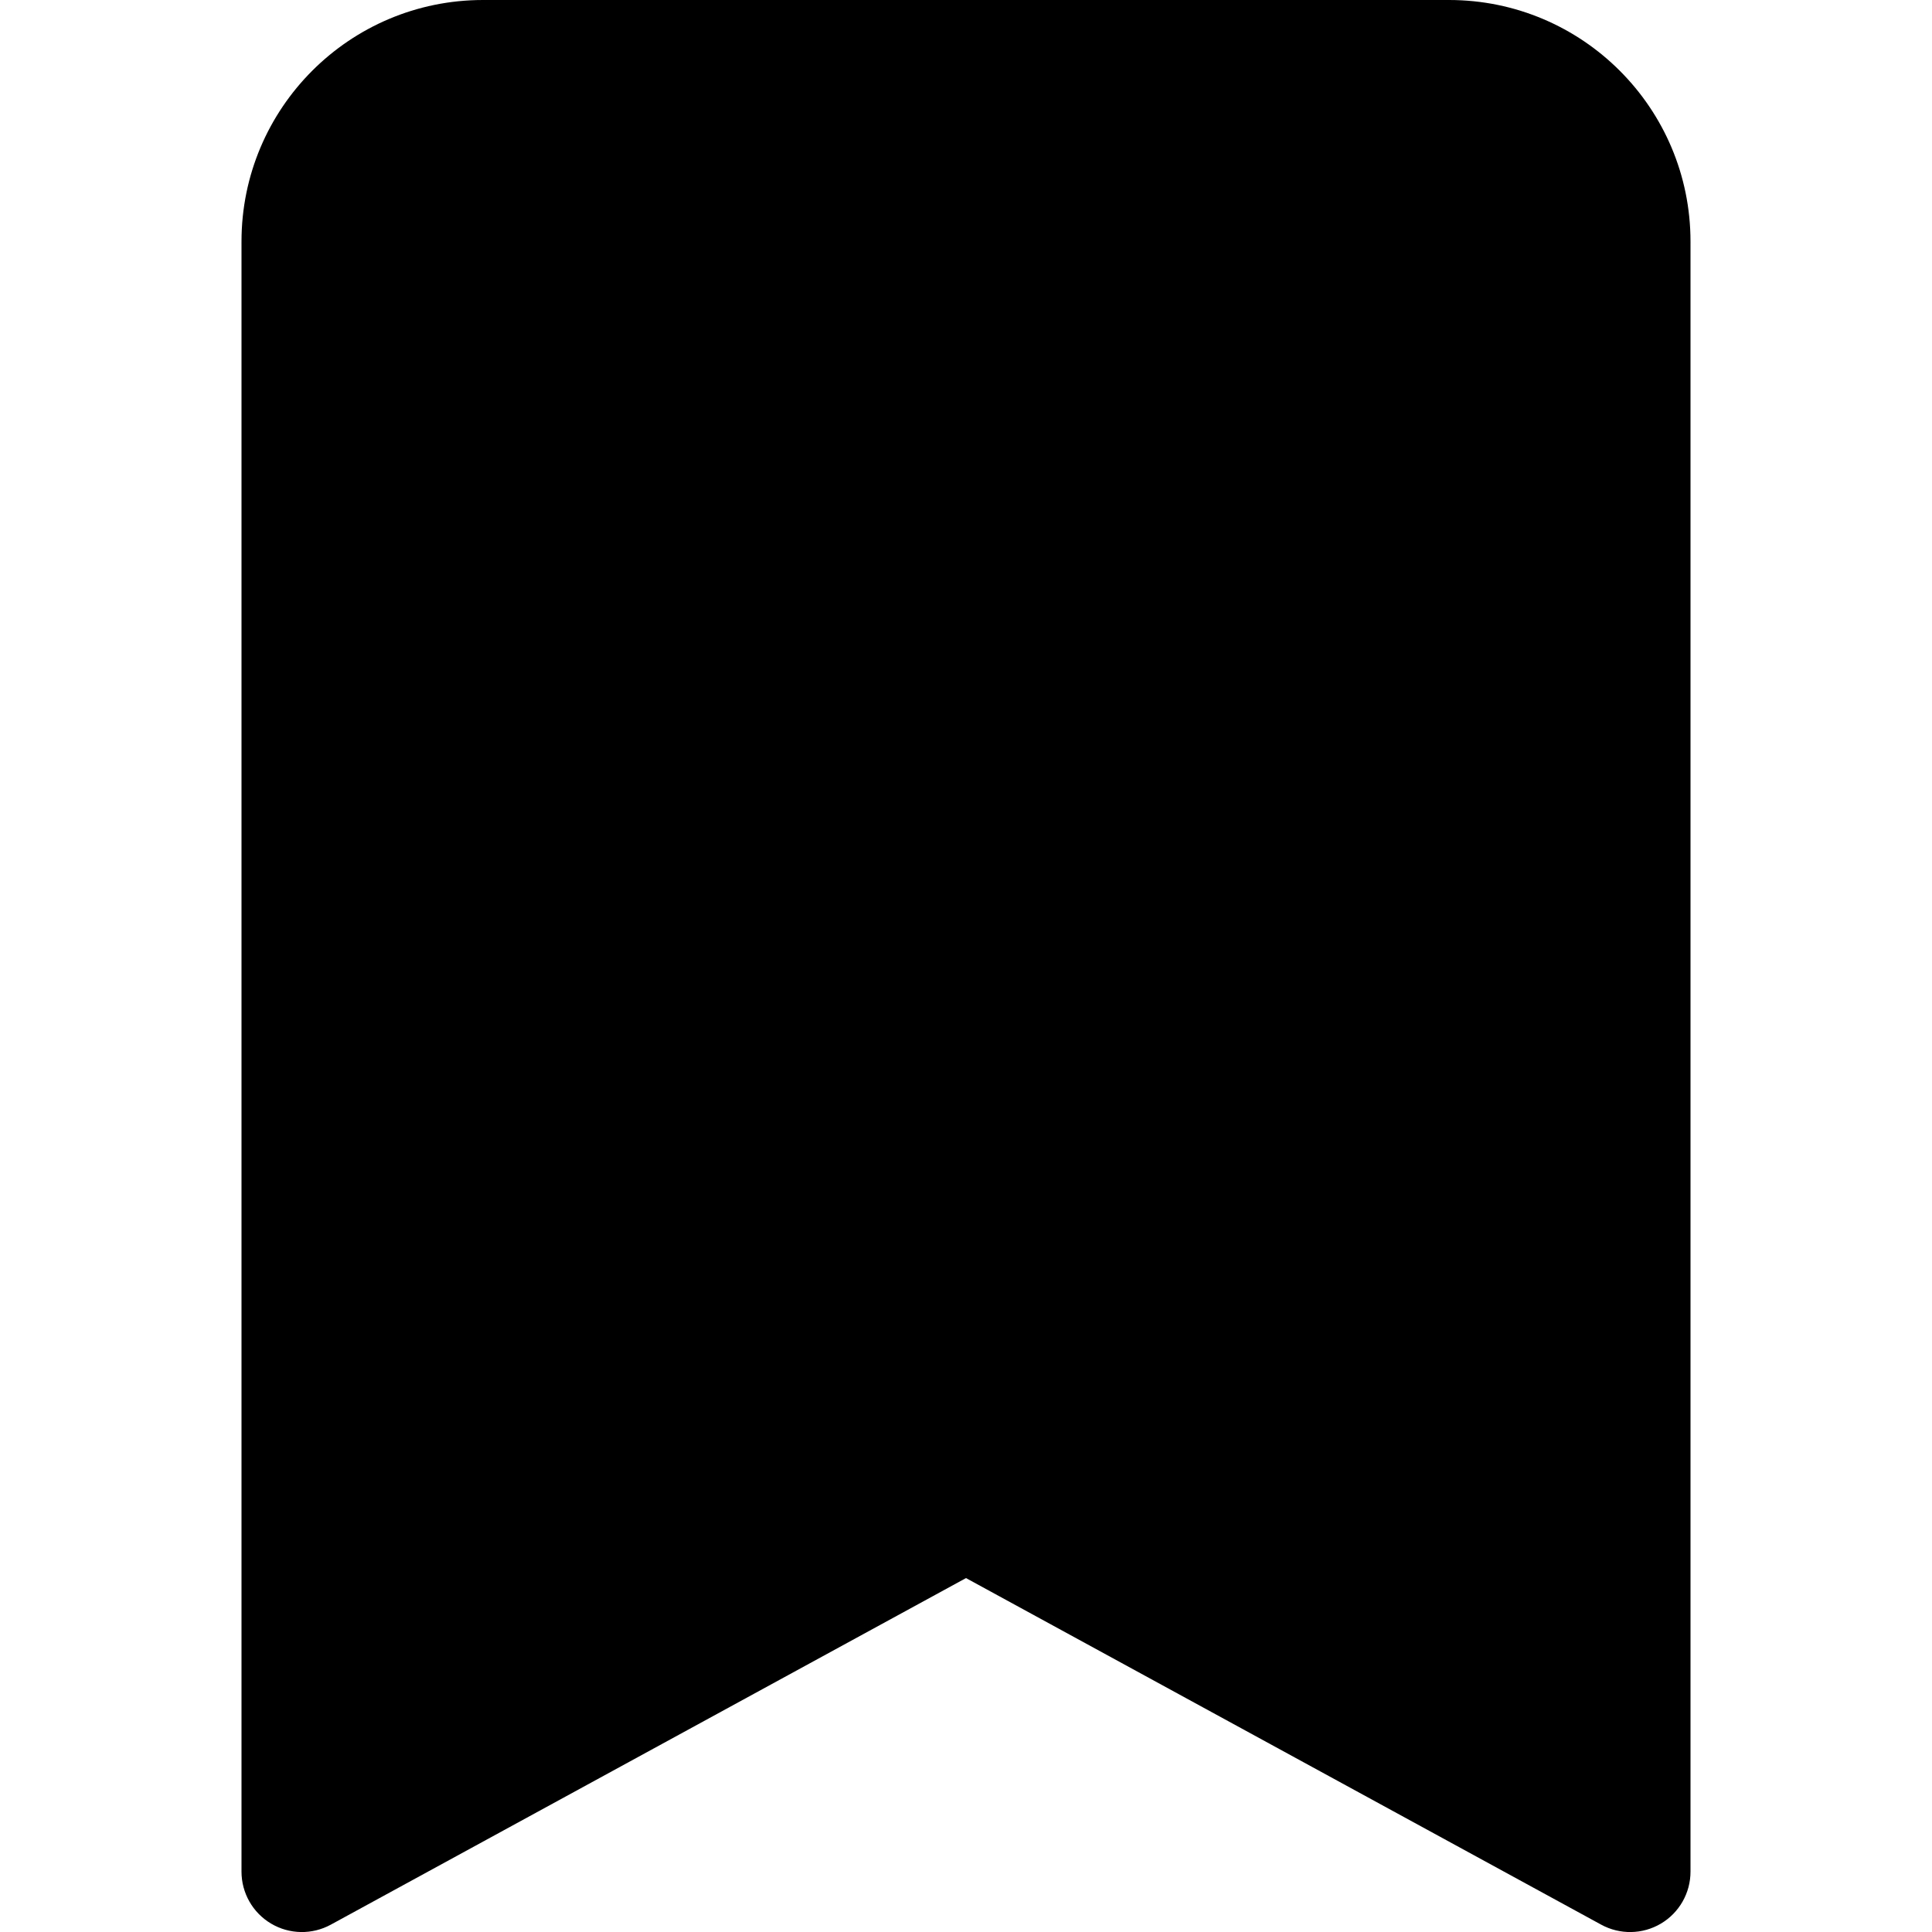
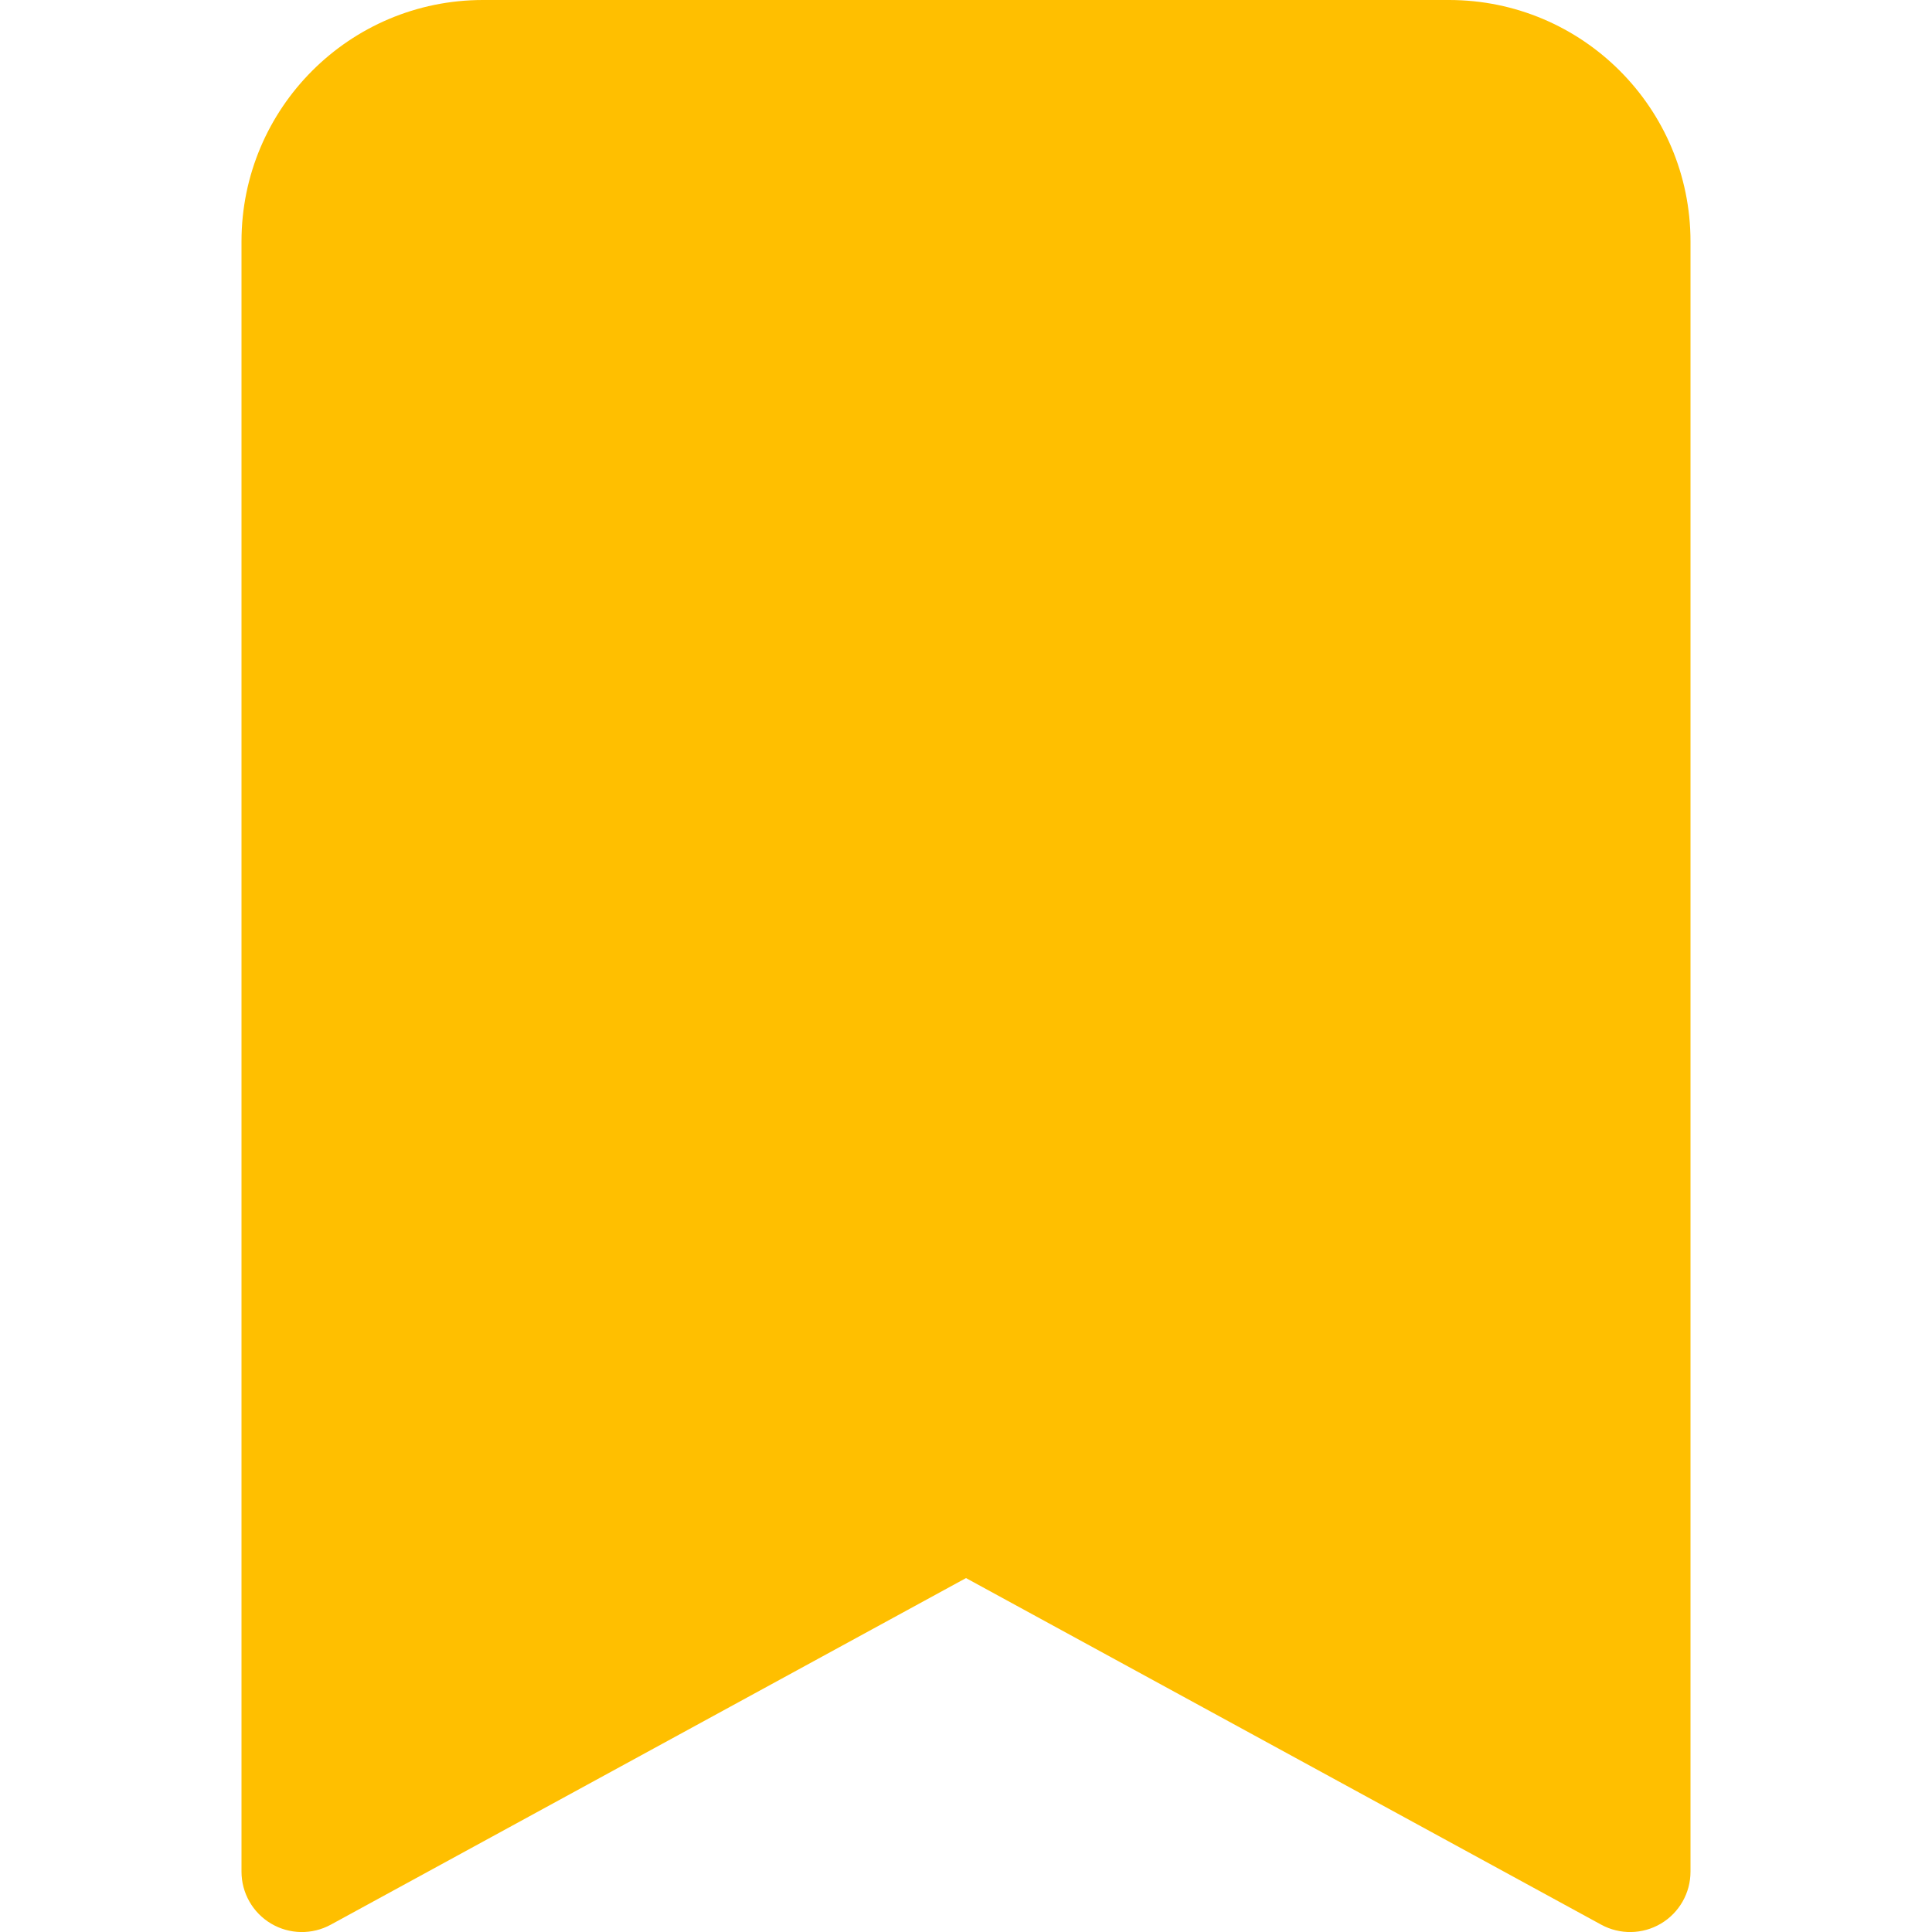
<svg xmlns="http://www.w3.org/2000/svg" width="16" height="16" fill="currentColor" class="bi bi-bookmark-fill" viewBox="0 0 16 16">
-   <path d="M2 2v13.5a.5.5 0 0 0 .74.439L8 13.069l5.26 2.87A.5.5 0 0 0 14 15.5V2a2 2 0 0 0-2-2H4a2 2 0 0 0-2 2" />
+   <path fill="#ffbf00" d="M2 2v13.5a.5.5 0 0 0 .74.439L8 13.069l5.26 2.87A.5.5 0 0 0 14 15.5V2a2 2 0 0 0-2-2H4a2 2 0 0 0-2 2" />
</svg>
